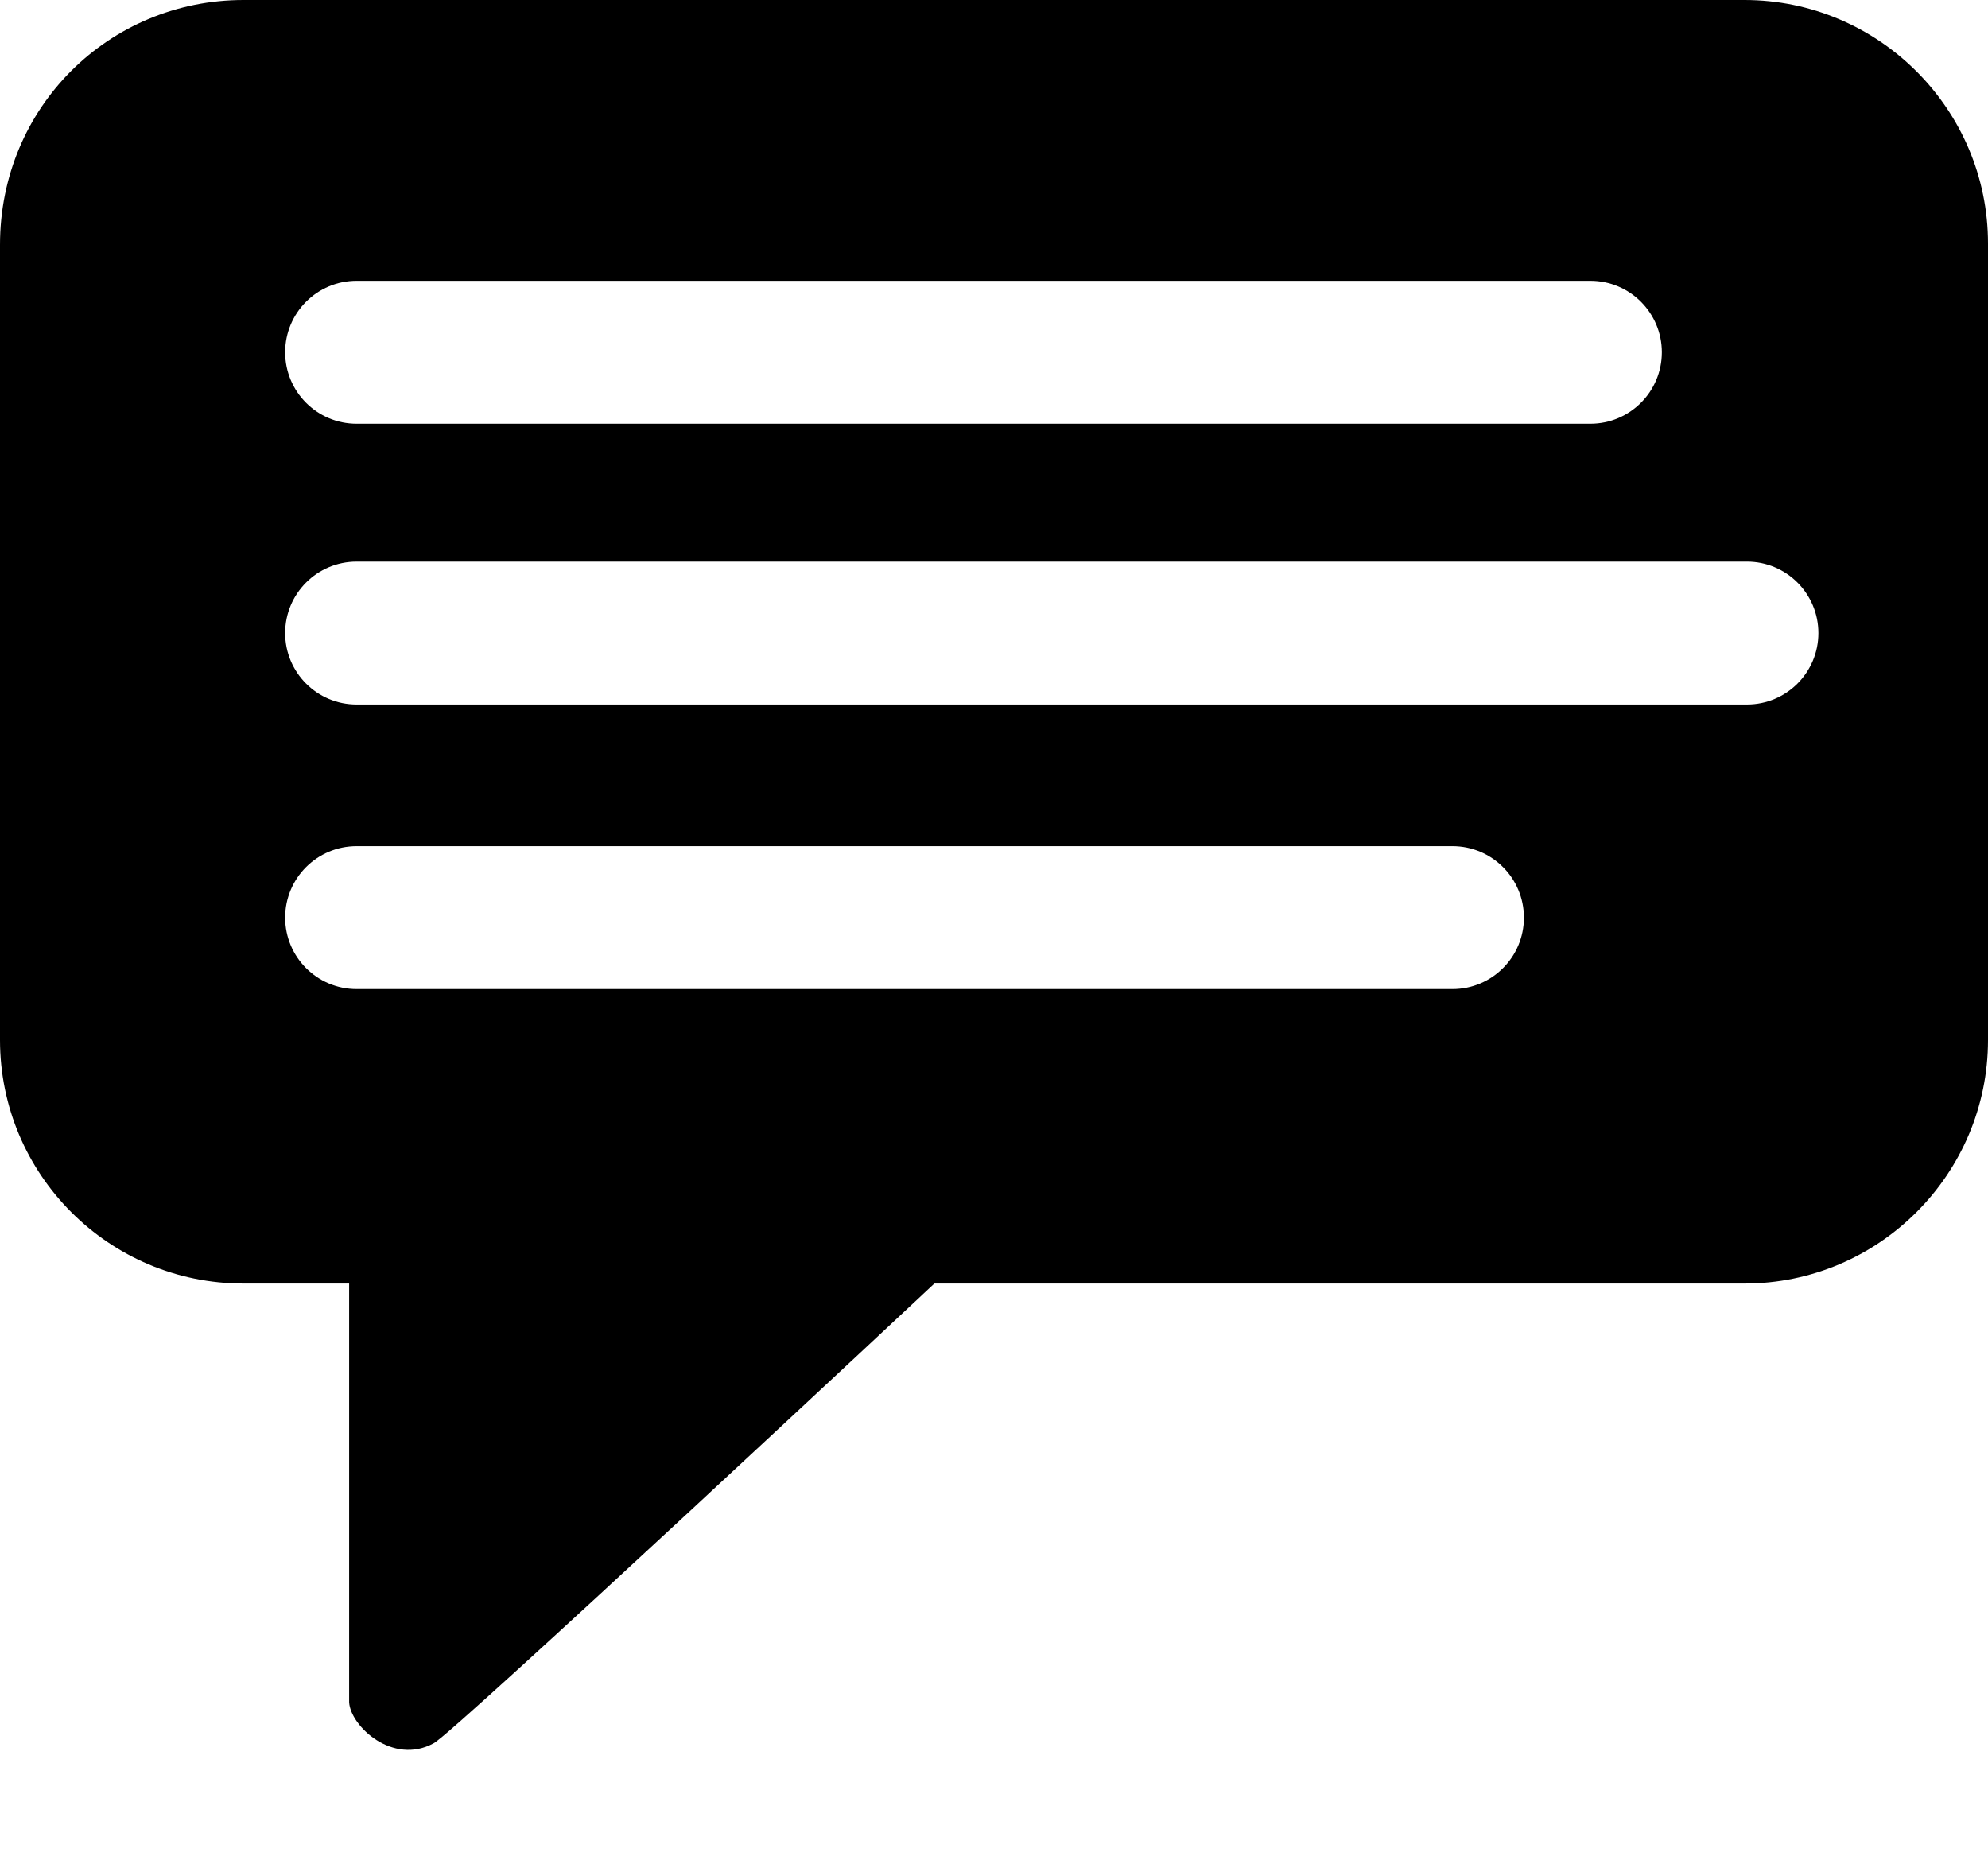
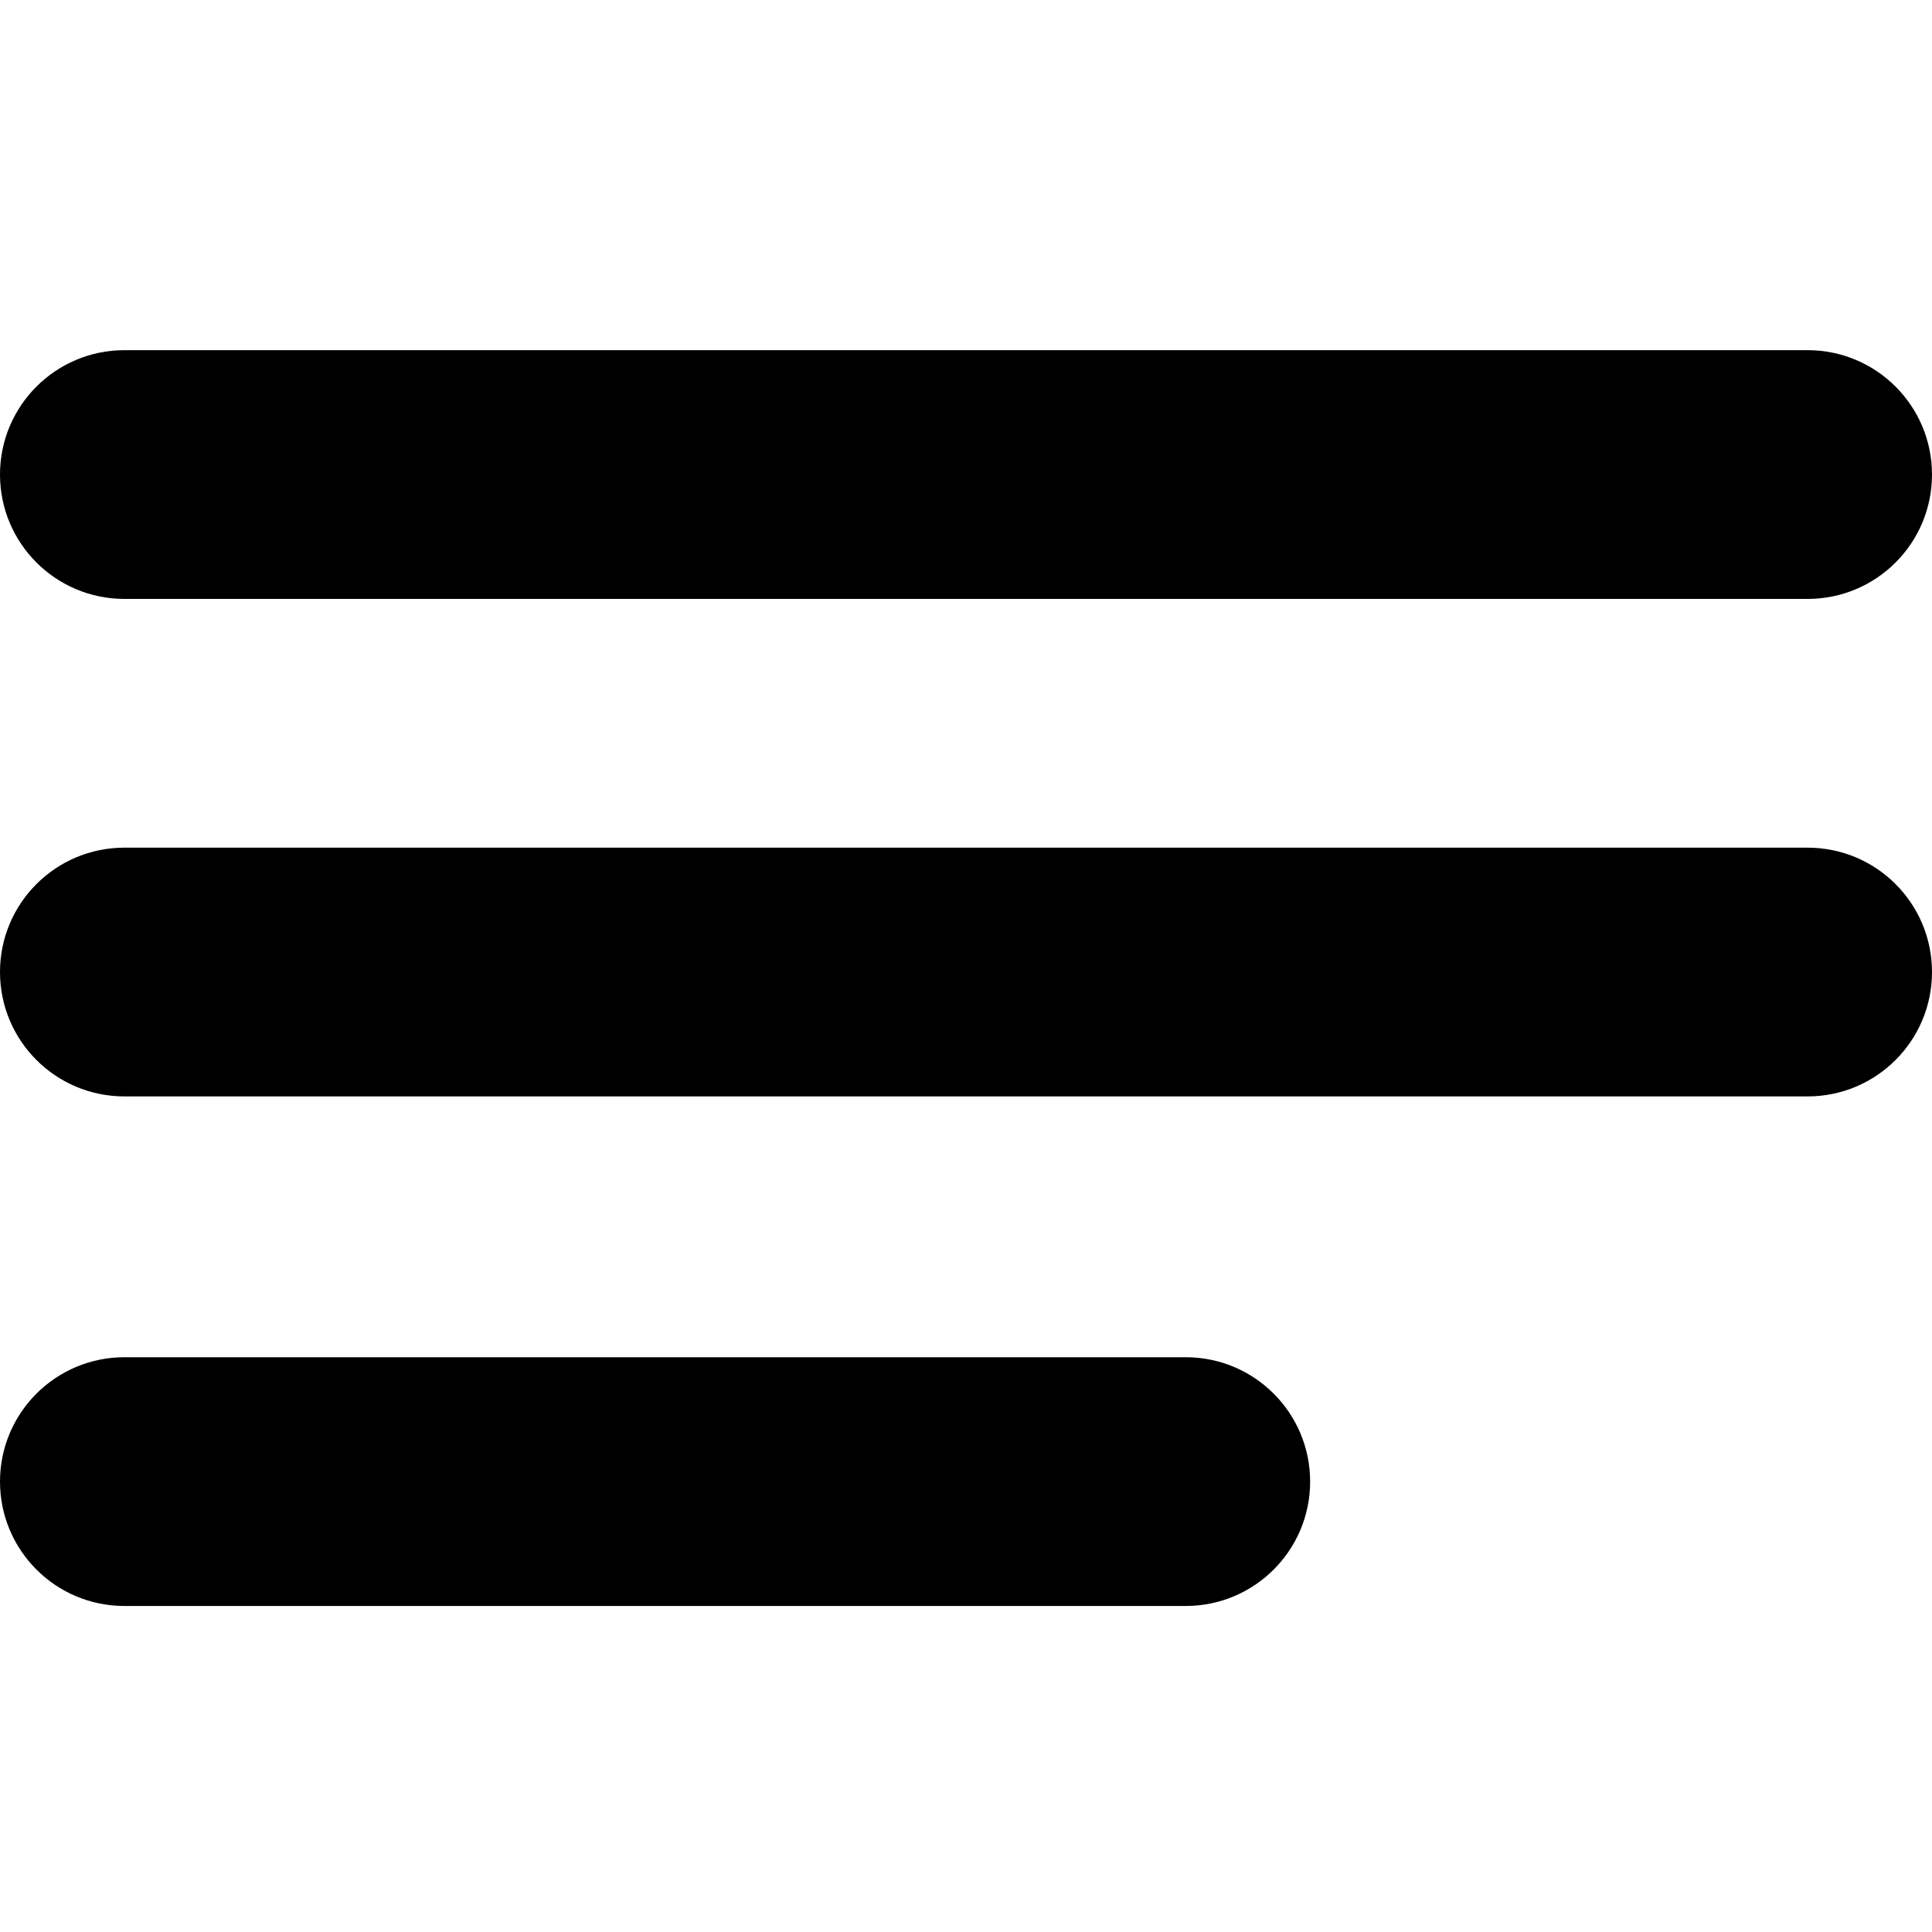
- <svg xmlns="http://www.w3.org/2000/svg" width="16" height="15" viewBox="0 0 16 15">
-   <path d="M14.04 10.33H7.52s-3.87 3.62-4.03 3.7c-.33.18-.67-.14-.68-.33v-3.37h-.85A1.96 1.96 0 0 1 0 8.37v-6.4C0 .86.88 0 1.96 0h12.08C15.12 0 16 .88 16 1.96v6.41c0 1.08-.88 1.96-1.96 1.96zM2.87 7.96h8.82a.57.57 0 0 0 0-1.15H2.87a.57.57 0 0 0 0 1.15zm9.93-5.7H2.87a.57.57 0 0 0 0 1.15h9.93a.57.57 0 0 0 0-1.15zm1.26 2.26H2.87a.57.57 0 0 0 0 1.15h11.19a.57.57 0 0 0 0-1.15z" fill-rule="evenodd" />
+ <svg xmlns="http://www.w3.org/2000/svg" width="16" height="16" viewBox="0 0 16 16">
+   <path d="M14.97 9.08H1.03a1.03 1.03 0 110-2.06h13.94a1.03 1.03 0 110 2.06zM14.97 4.96H1.03a1.03 1.03 0 110-2.06h13.94a1.03 1.03 0 110 2.06zM9.82 13.3H1.03a1.03 1.03 0 110-2.06h8.79a1.03 1.03 0 110 2.06z" />
</svg>
